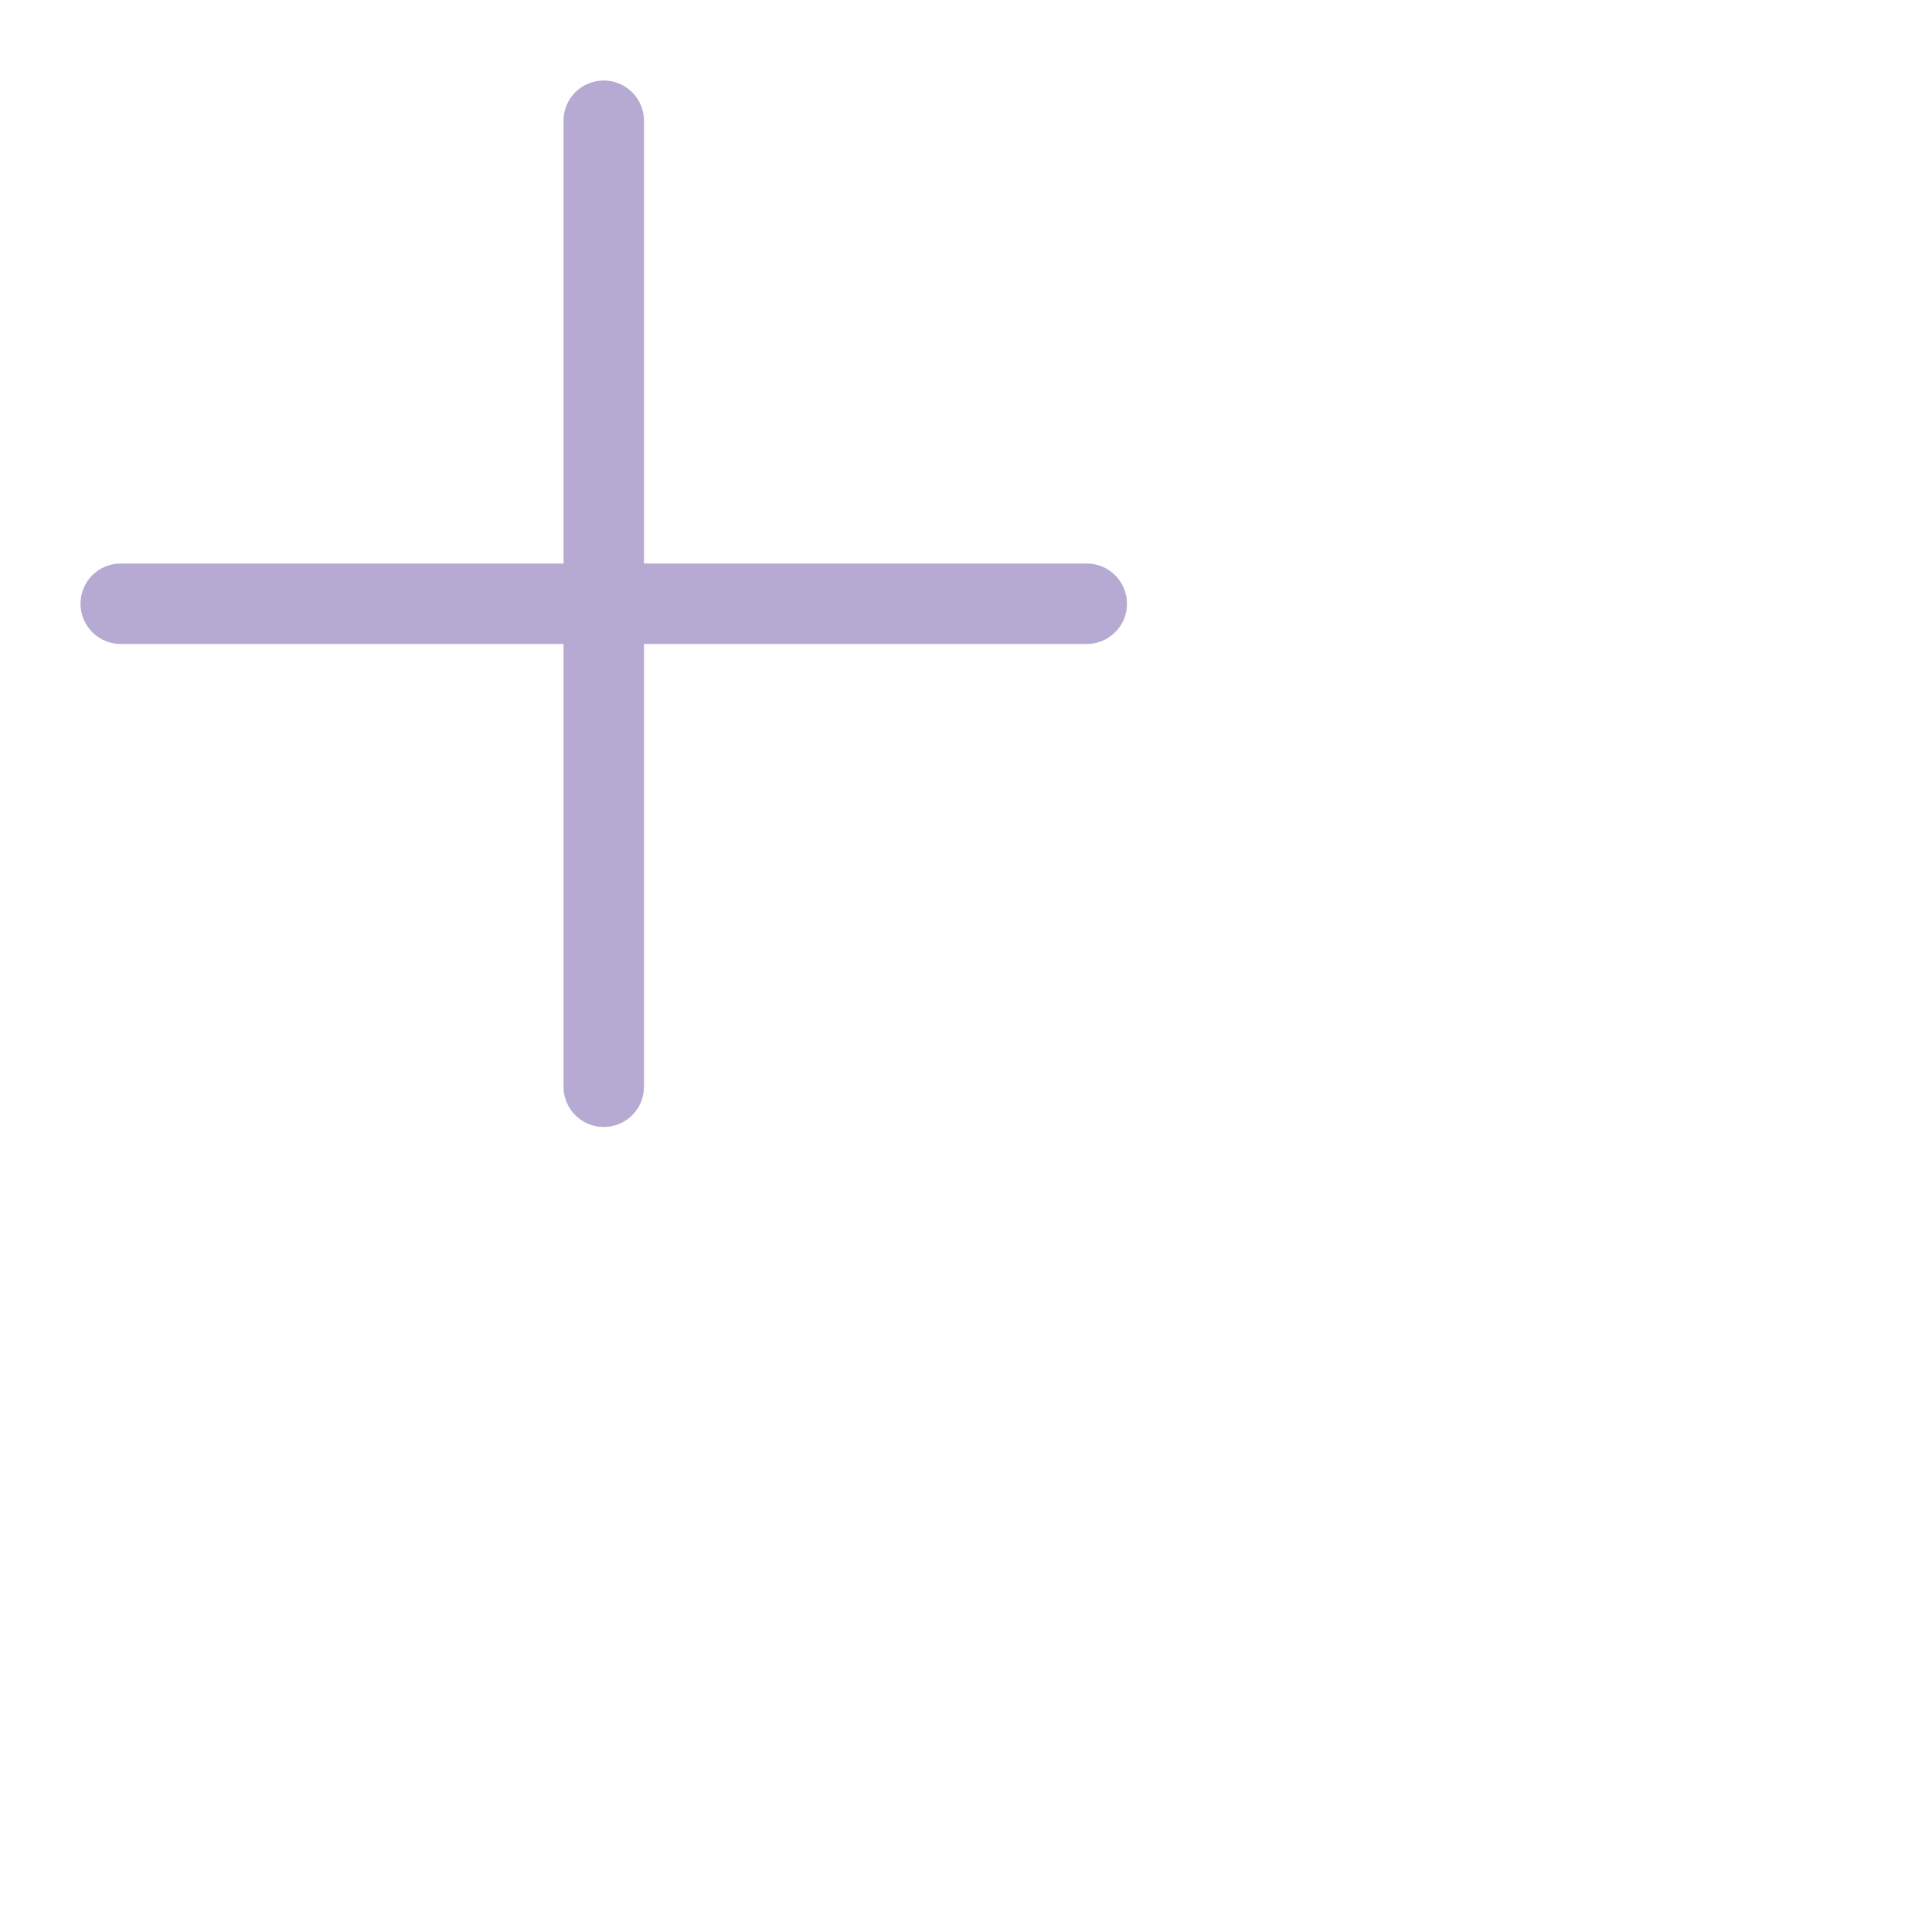
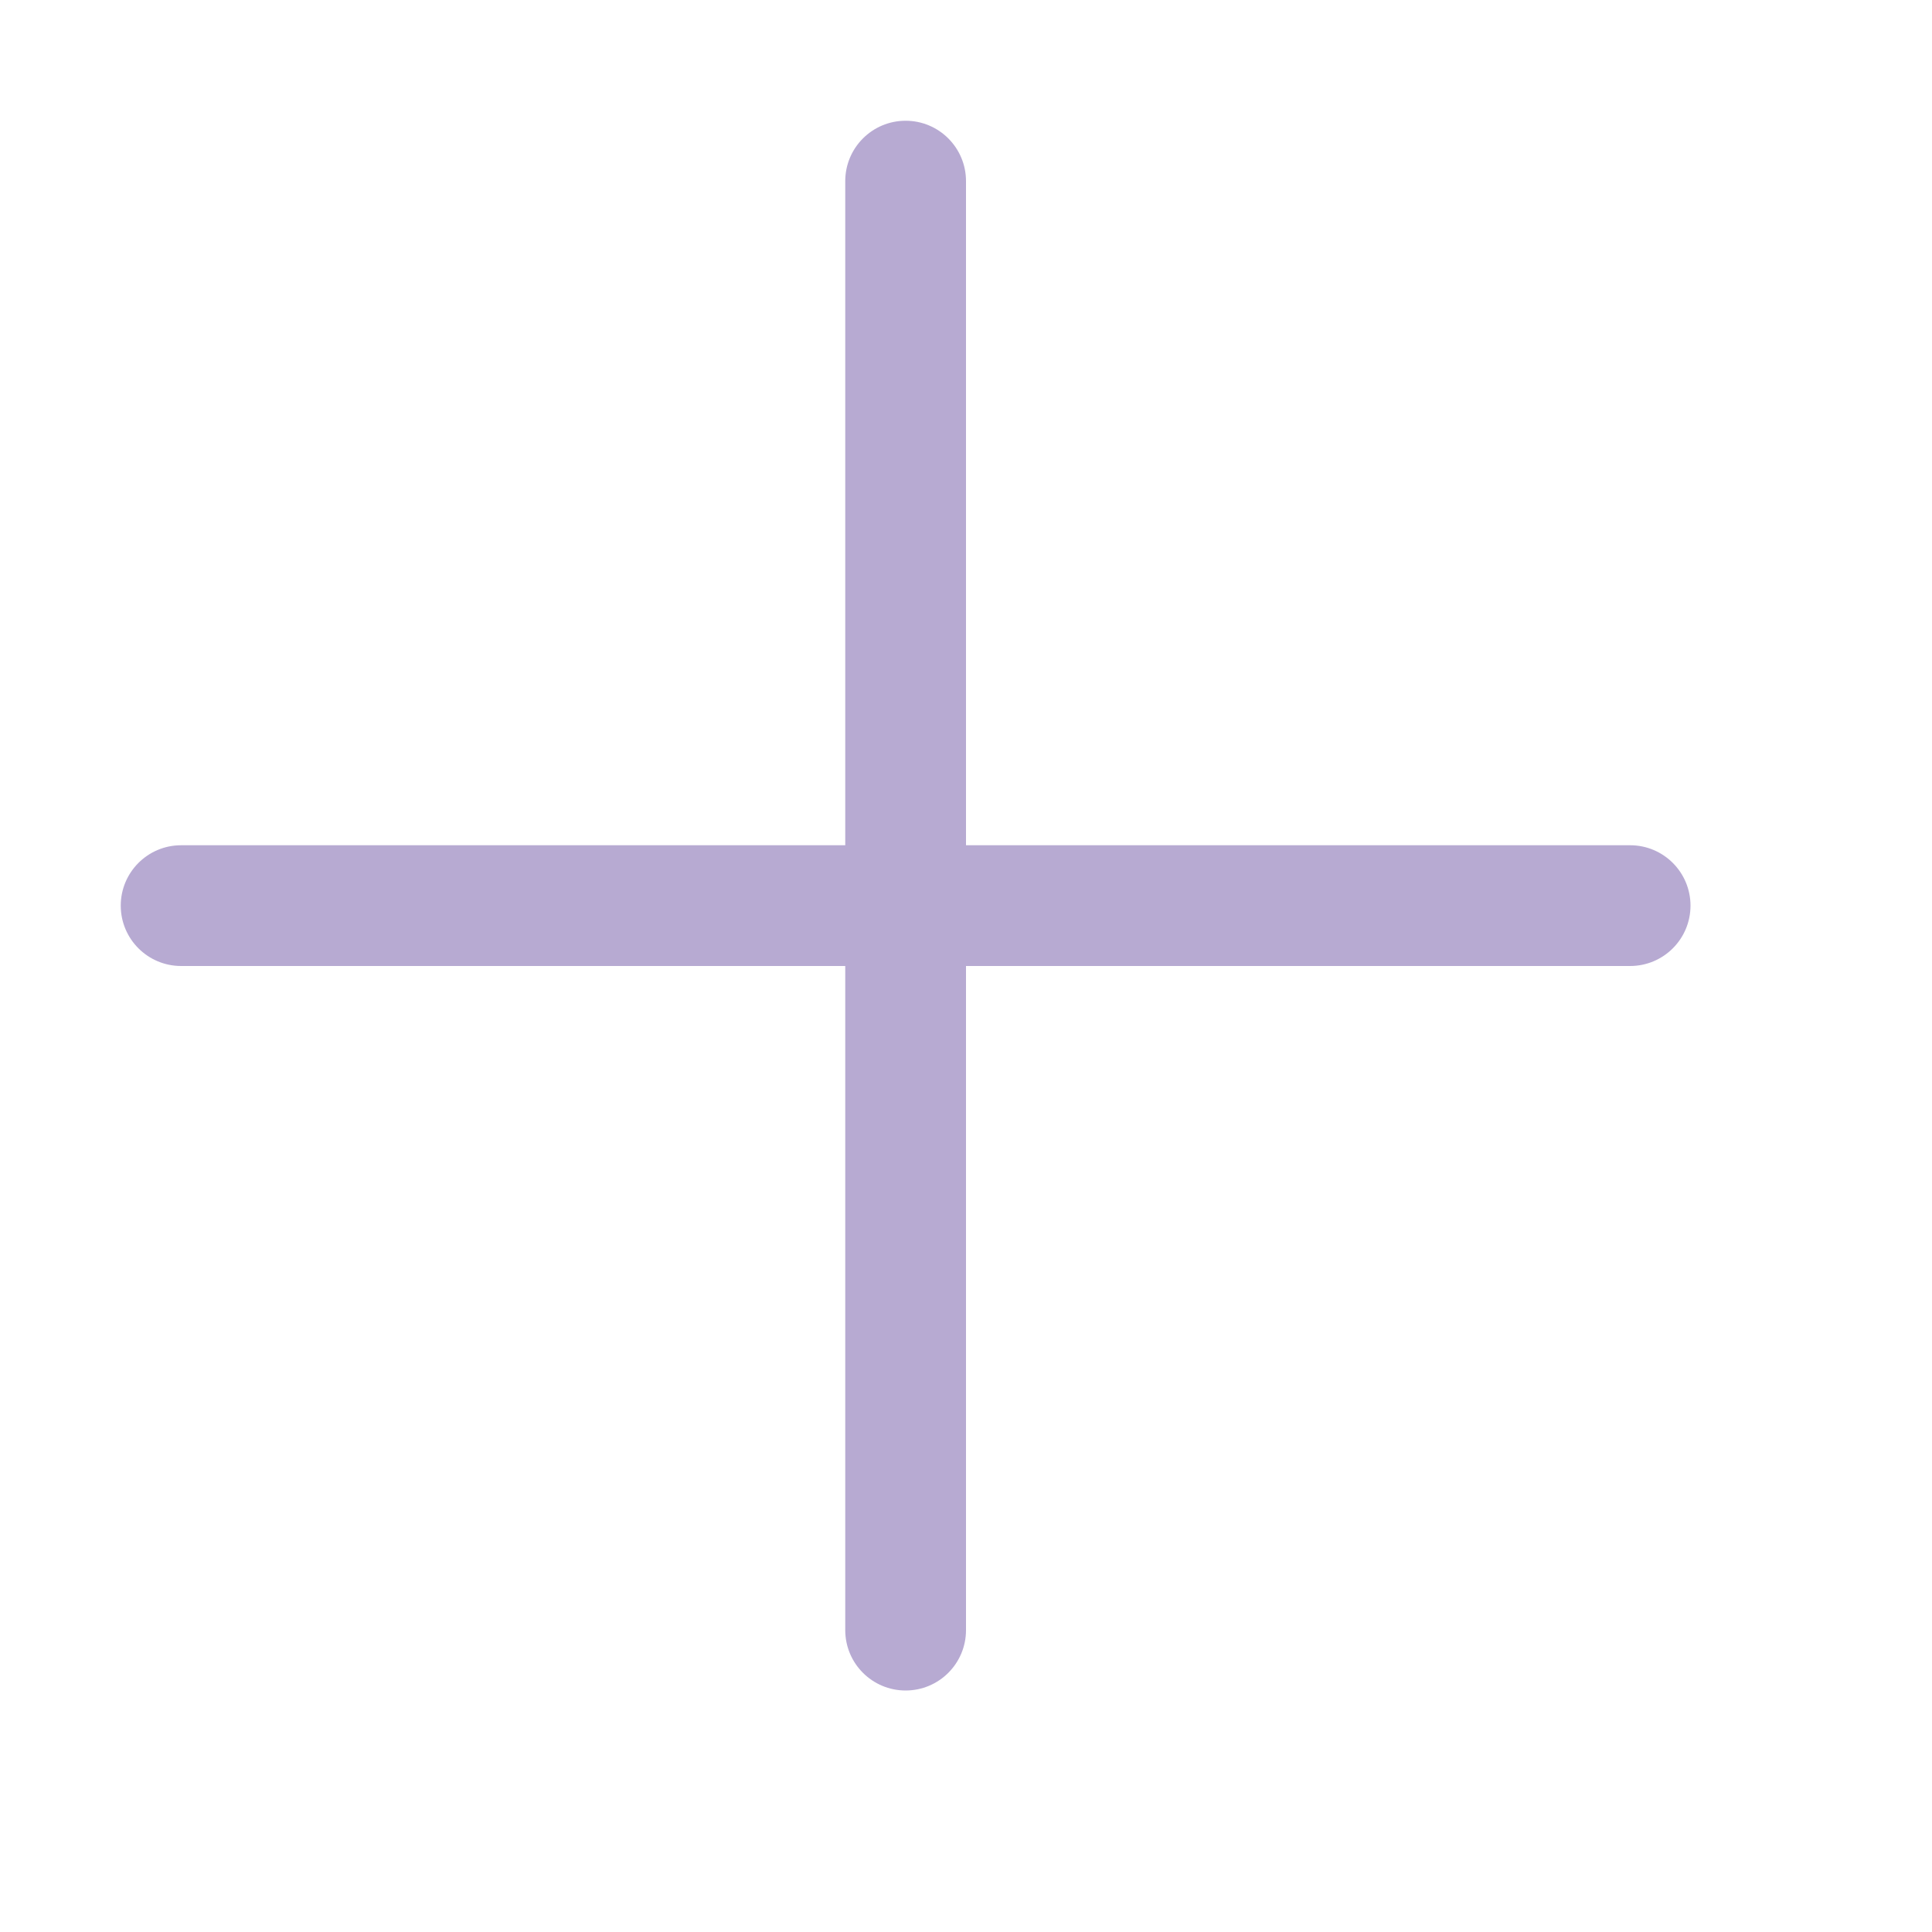
- <svg xmlns="http://www.w3.org/2000/svg" viewBox="0 0 24 24" preserveAspectRatio="xMidYMid meet">
+ <svg xmlns="http://www.w3.org/2000/svg" viewBox="0 0 16 16" preserveAspectRatio="xMidYMid meet">
  <path fill="#b7aad2" d="M8 1.5a.5.5 0 0 0-1 0V7H1.5a.5.5 0 0 0 0 1H7v5.5a.5.5 0 0 0 1 0V8h5.5a.5.5 0 0 0 0-1H8z" />
</svg>
